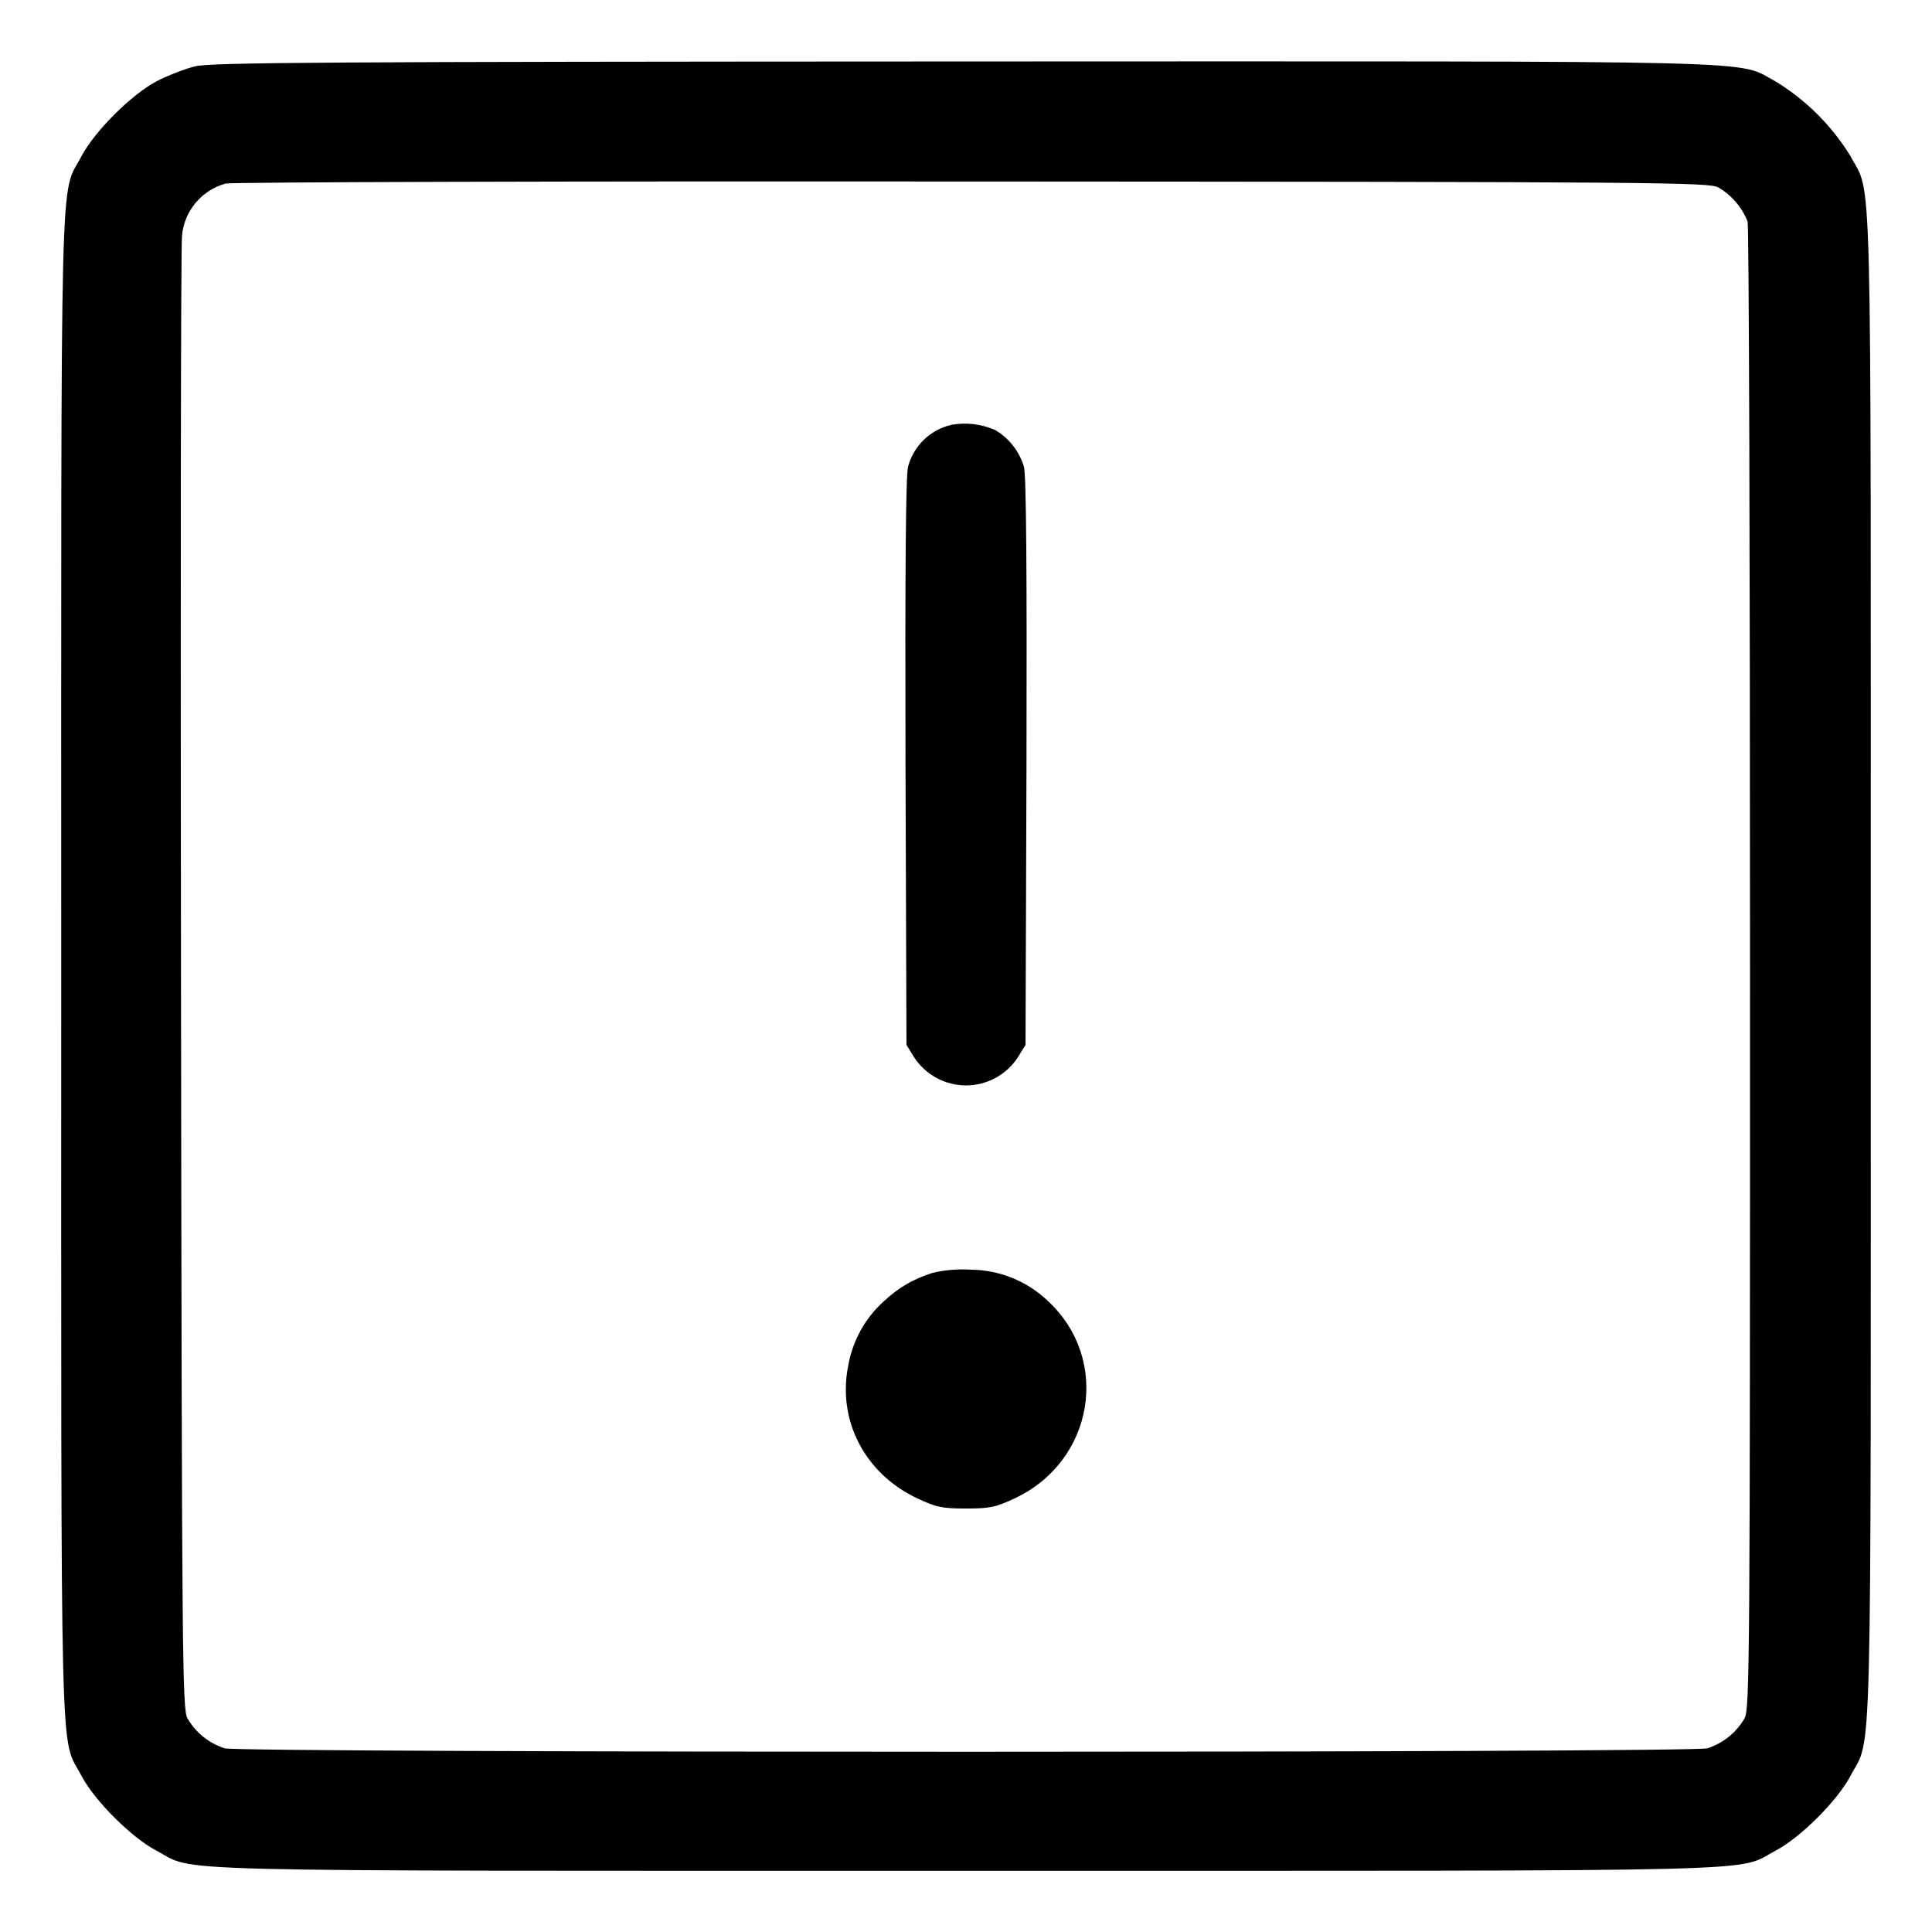
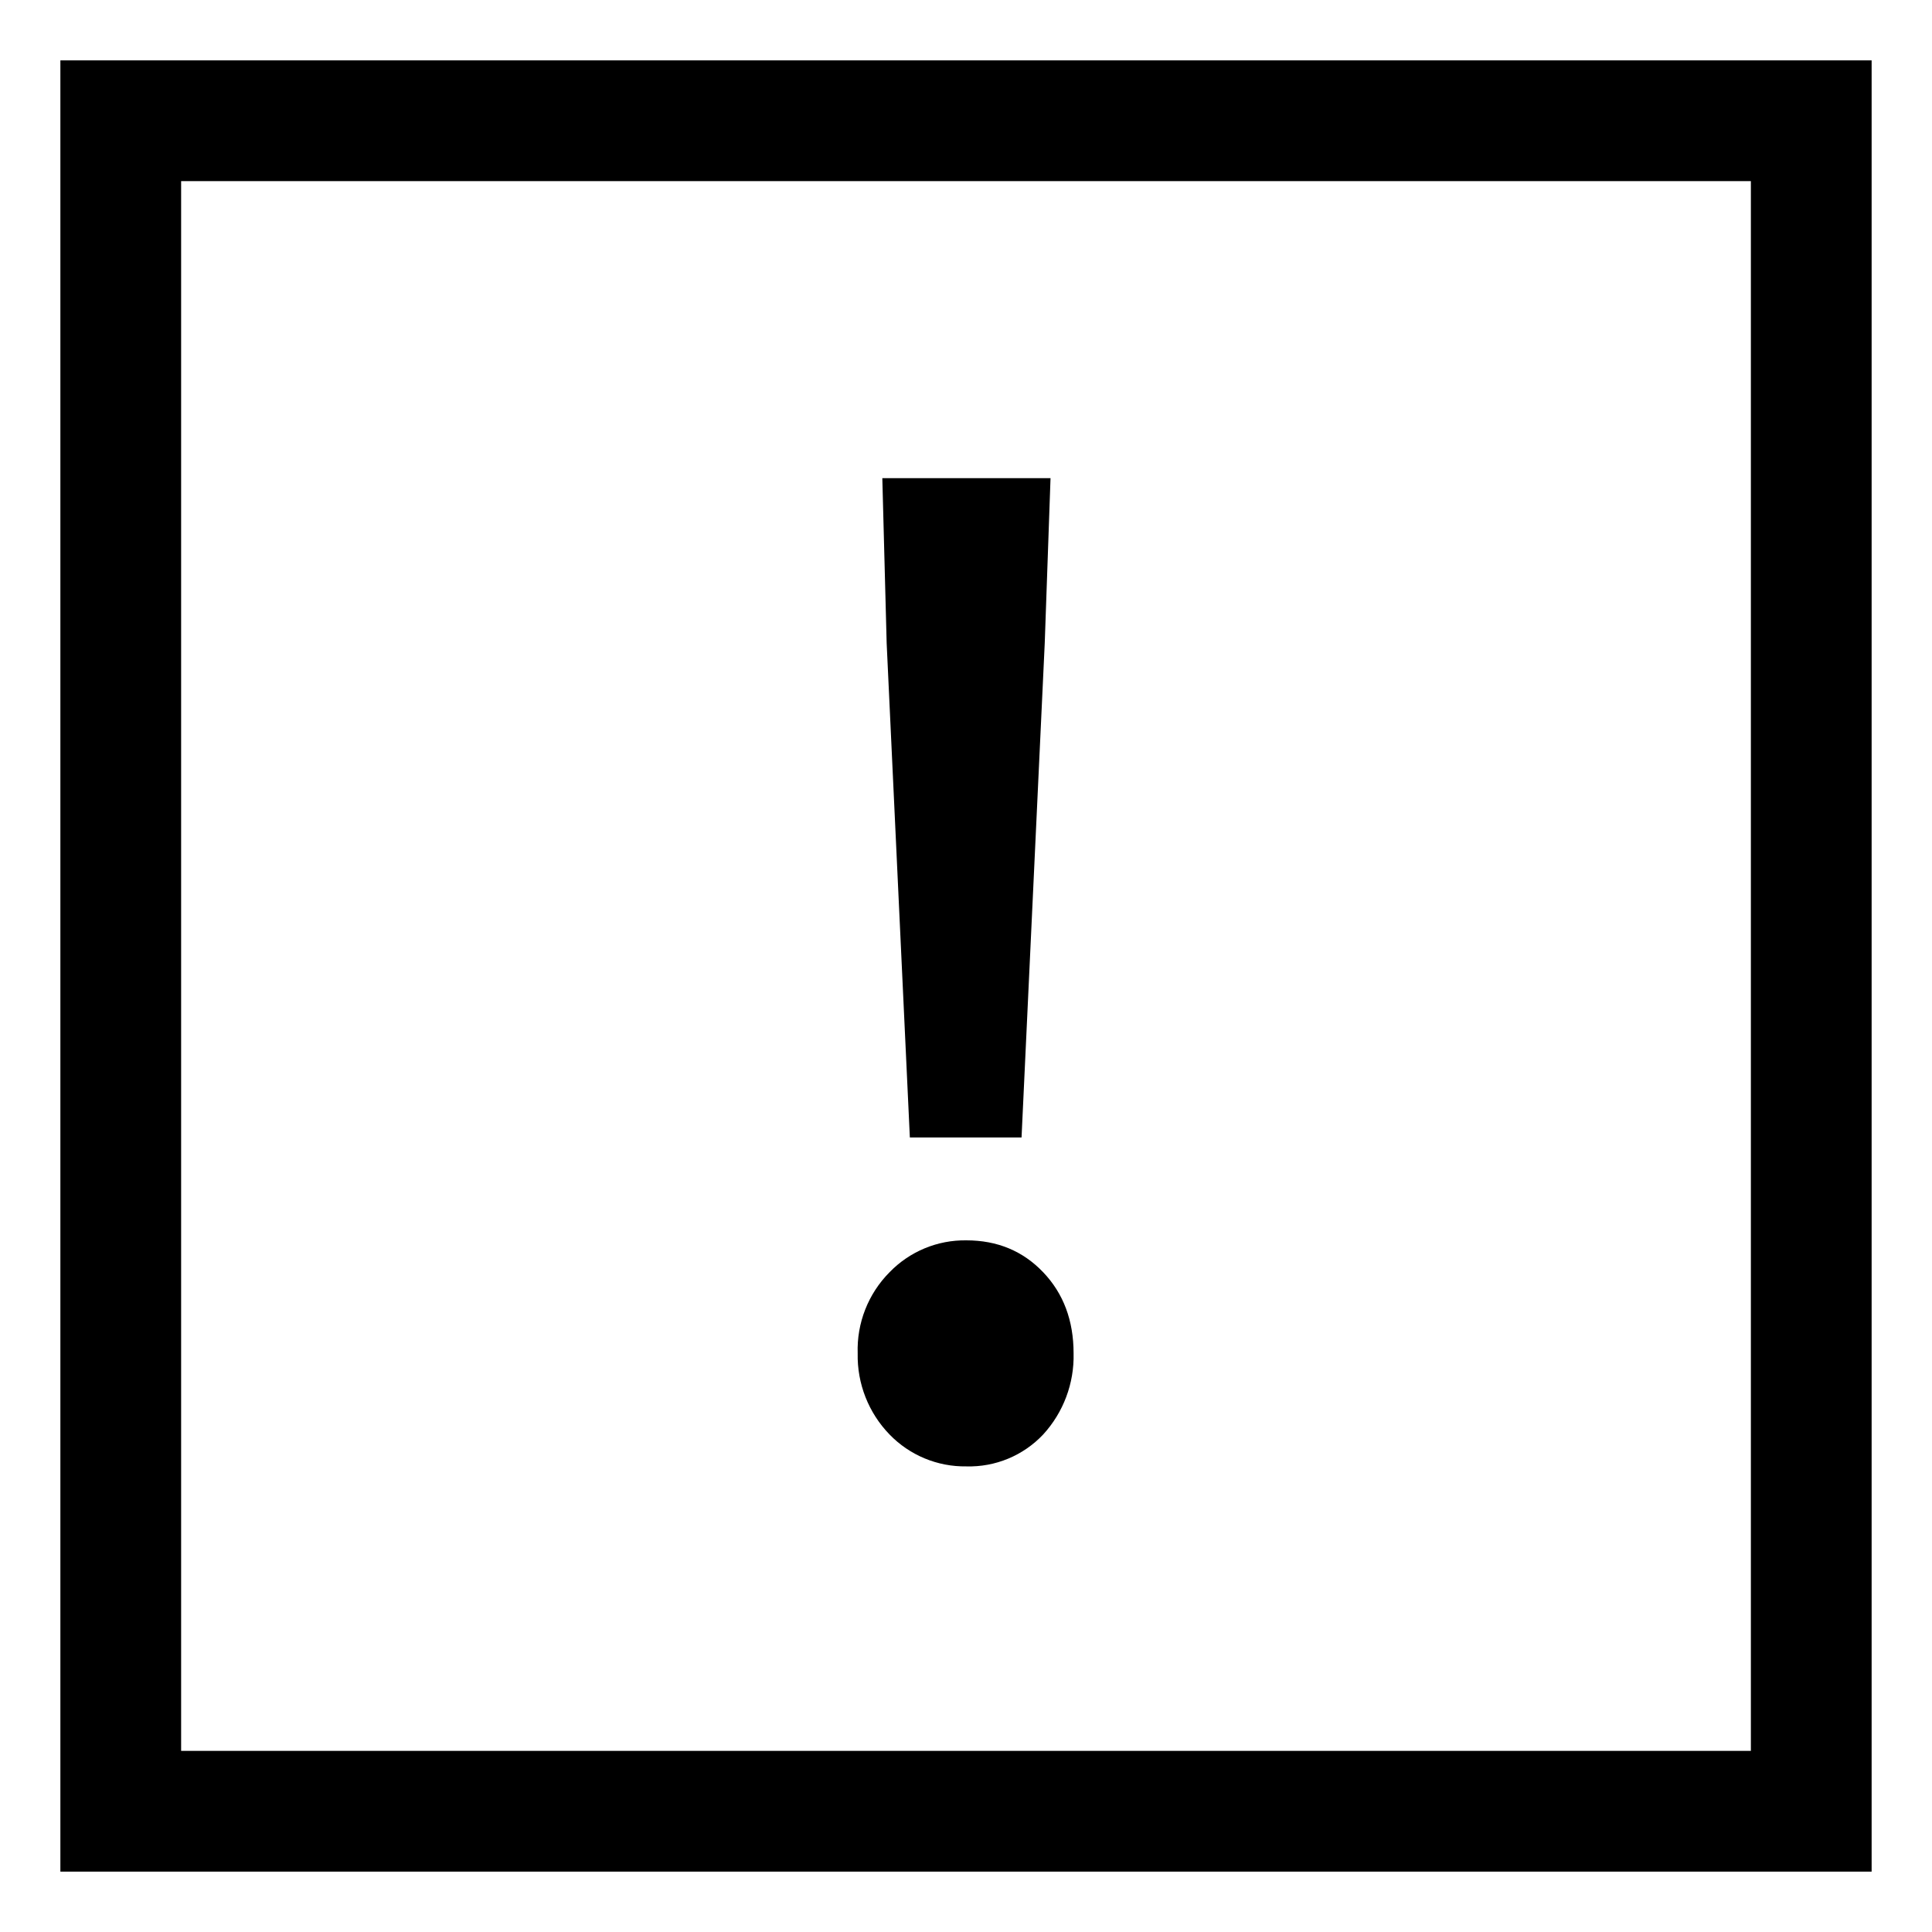
- <svg xmlns="http://www.w3.org/2000/svg" width="16" height="16" fill="none">
-   <path d="M1.617.549c-.086.021-.23.077-.32.124-.21.111-.512.413-.622.62C.494 1.638.507 1.126.507 8s-.013 6.362.168 6.707c.109.206.412.509.618.618.345.181-.167.168 6.707.168s6.362.013 6.707-.168c.206-.109.509-.412.618-.618.181-.345.168.167.168-6.707s.013-6.362-.168-6.707a1.875 1.875 0 0 0-.621-.619c-.337-.178.134-.167-6.717-.165-5.272.002-6.237.008-6.37.04M14.23 1.552a.571.571 0 0 1 .243.283c.011.04.02 2.826.02 6.192 0 5.729-.003 6.125-.045 6.203a.55.55 0 0 1-.309.249c-.138.038-12.14.038-12.278 0a.55.55 0 0 1-.309-.249c-.042-.078-.046-.478-.053-6.11-.005-3.315-.001-6.089.008-6.165a.493.493 0 0 1 .363-.435c.049-.012 2.832-.02 6.183-.017 5.7.003 6.099.007 6.177.049M7.88 3.518a.483.483 0 0 0-.36.348c-.019.07-.025.875-.021 2.446l.008 2.341.062.101a.513.513 0 0 0 .862 0l.062-.101.008-2.341c.004-1.571-.002-2.376-.021-2.446a.529.529 0 0 0-.237-.304.624.624 0 0 0-.363-.044m-.16 7.024c-.166.055-.276.12-.402.236a.93.93 0 0 0-.292.525c-.095.455.134.9.569 1.105.157.074.206.085.405.085.199 0 .248-.011.405-.085.656-.309.796-1.151.272-1.635a.936.936 0 0 0-.637-.258 1.086 1.086 0 0 0-.32.027" fill-rule="evenodd" fill="#000" />
+ <svg xmlns="http://www.w3.org/2000/svg" width="16" height="16">
+   <path fill-rule="evenodd" d="M.5.5h15v15H.5V.5Zm1 1v13h13v-13h-13Z" clip-rule="evenodd" />
+   <path d="m7.535 9.42-.192-4.092-.036-1.368H8.7l-.048 1.368L8.46 9.42h-.924Zm.468 2.724a.867.867 0 0 1-.636-.264.936.936 0 0 1-.264-.672.91.91 0 0 1 .264-.672.867.867 0 0 1 .636-.264c.256 0 .468.088.636.264.168.176.252.4.252.672a.96.96 0 0 1-.252.672.842.842 0 0 1-.636.264Z" />
</svg>
